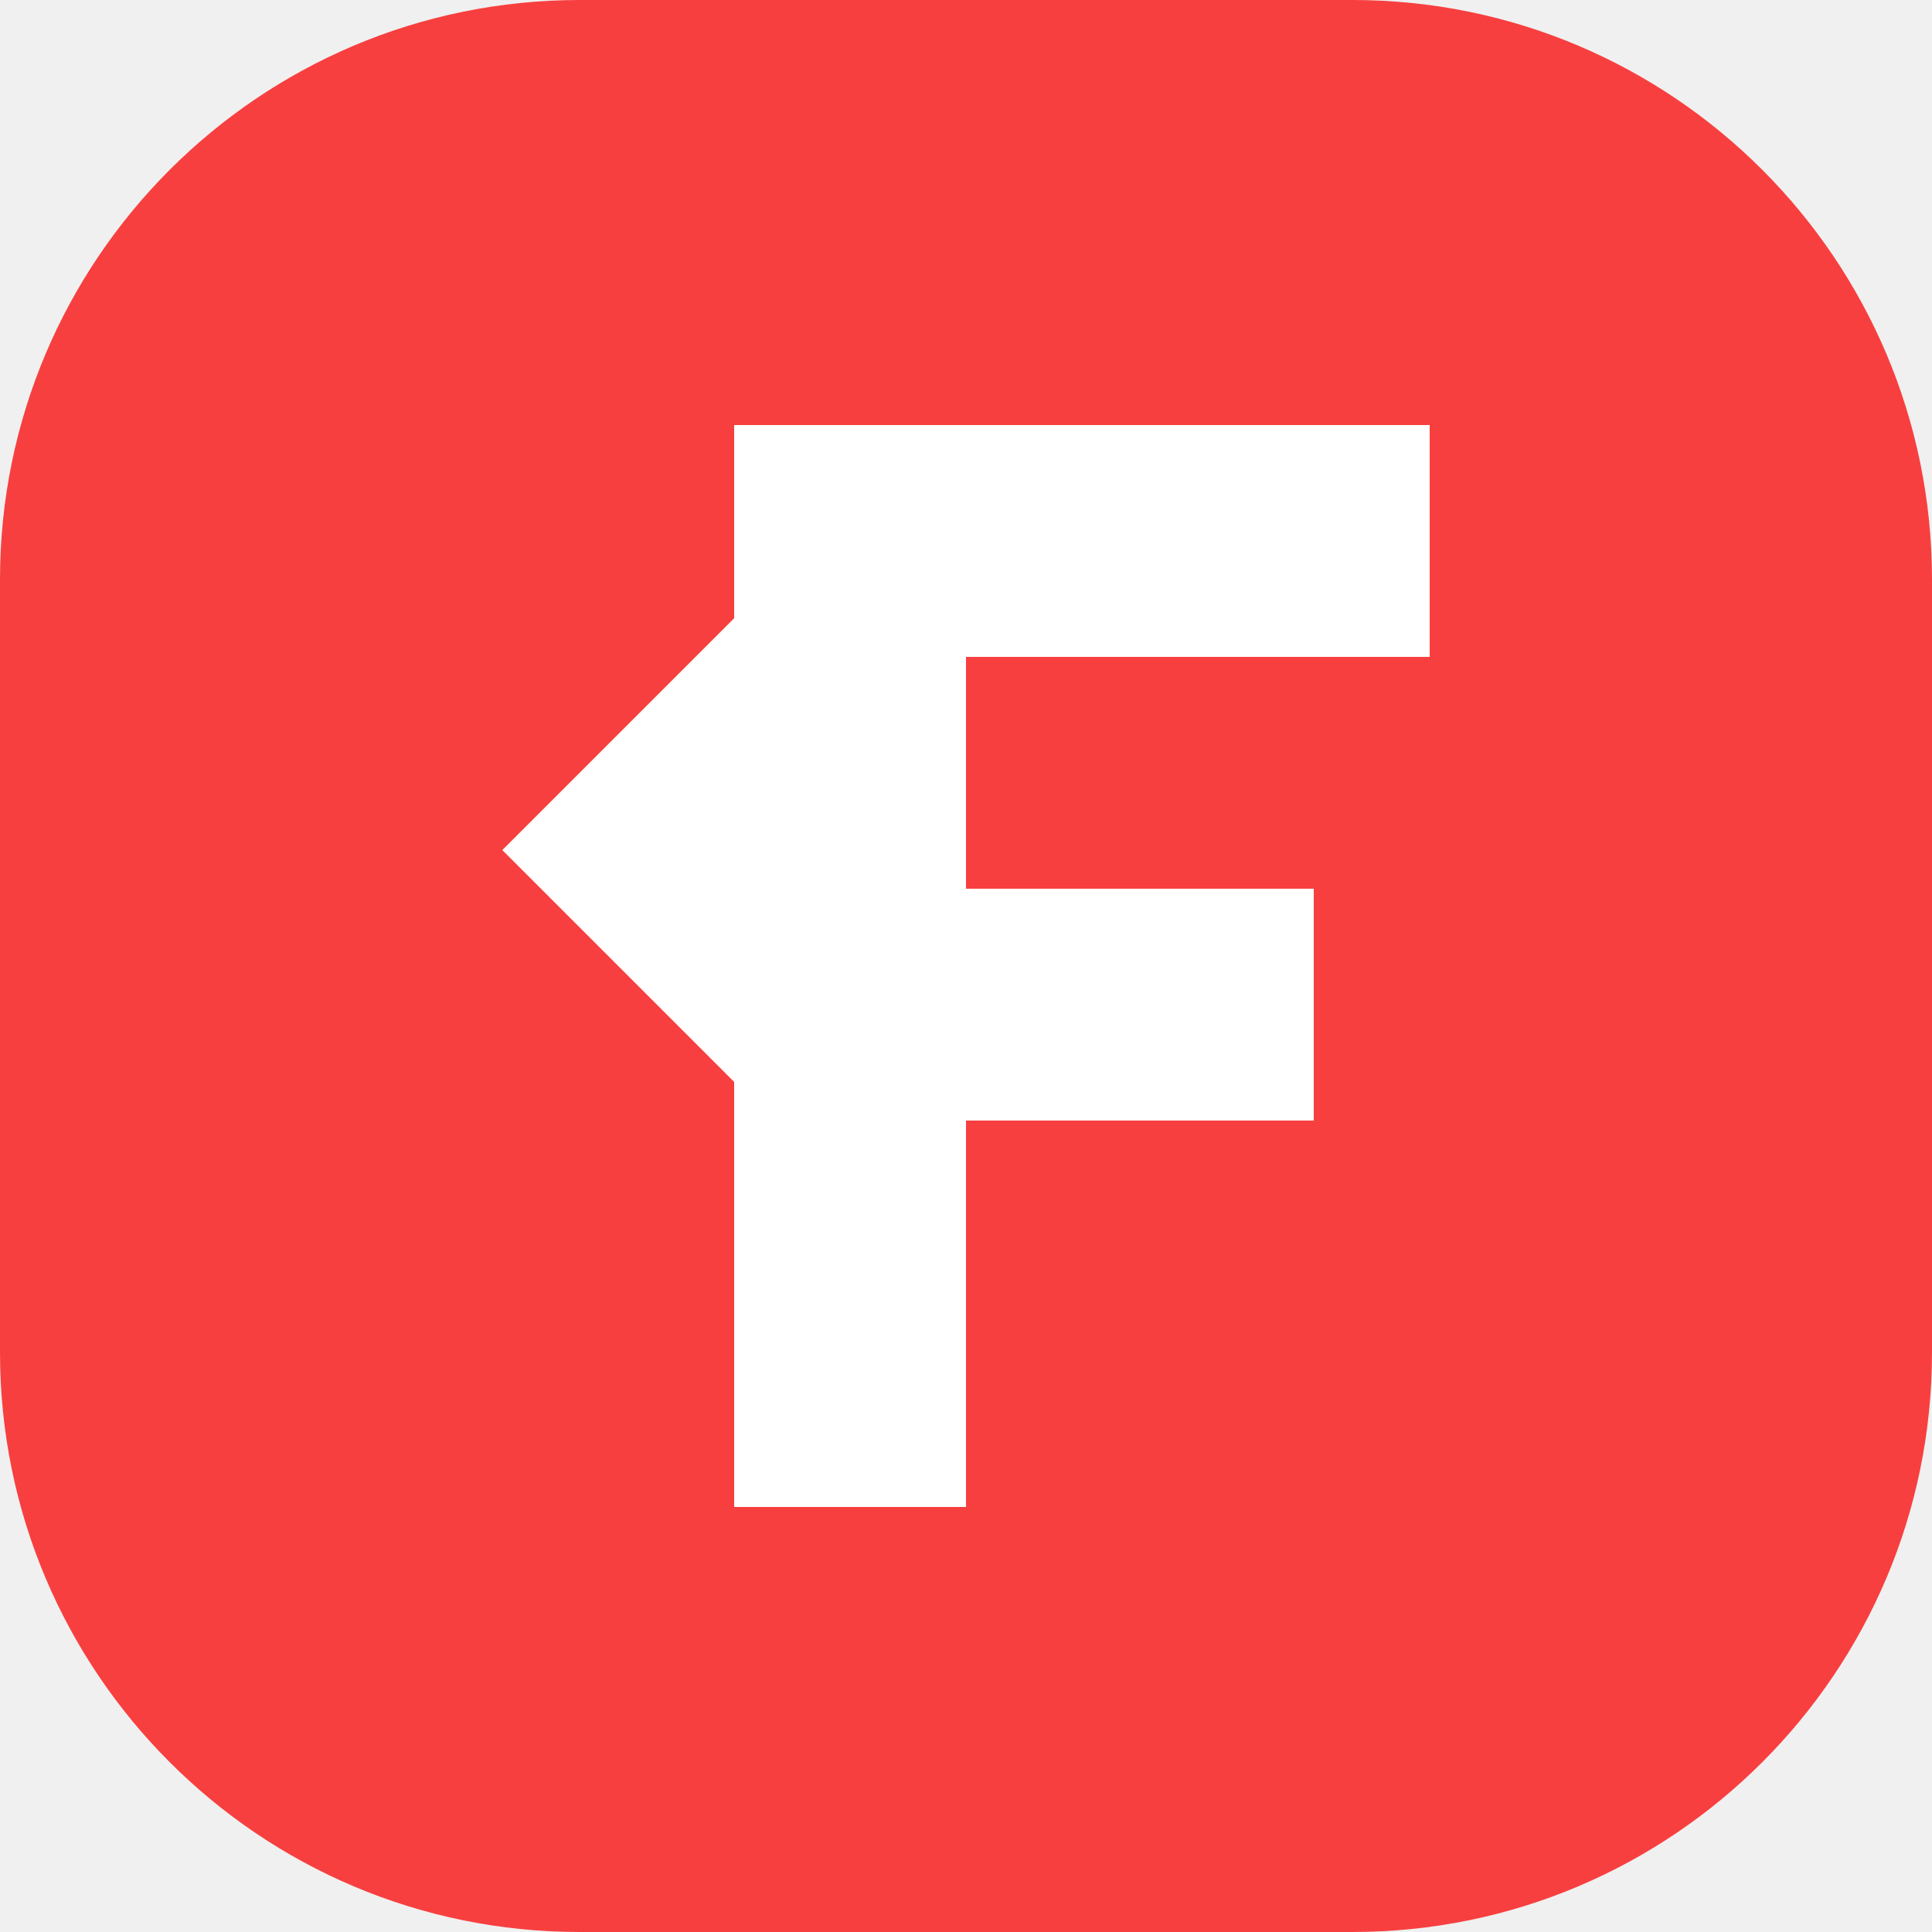
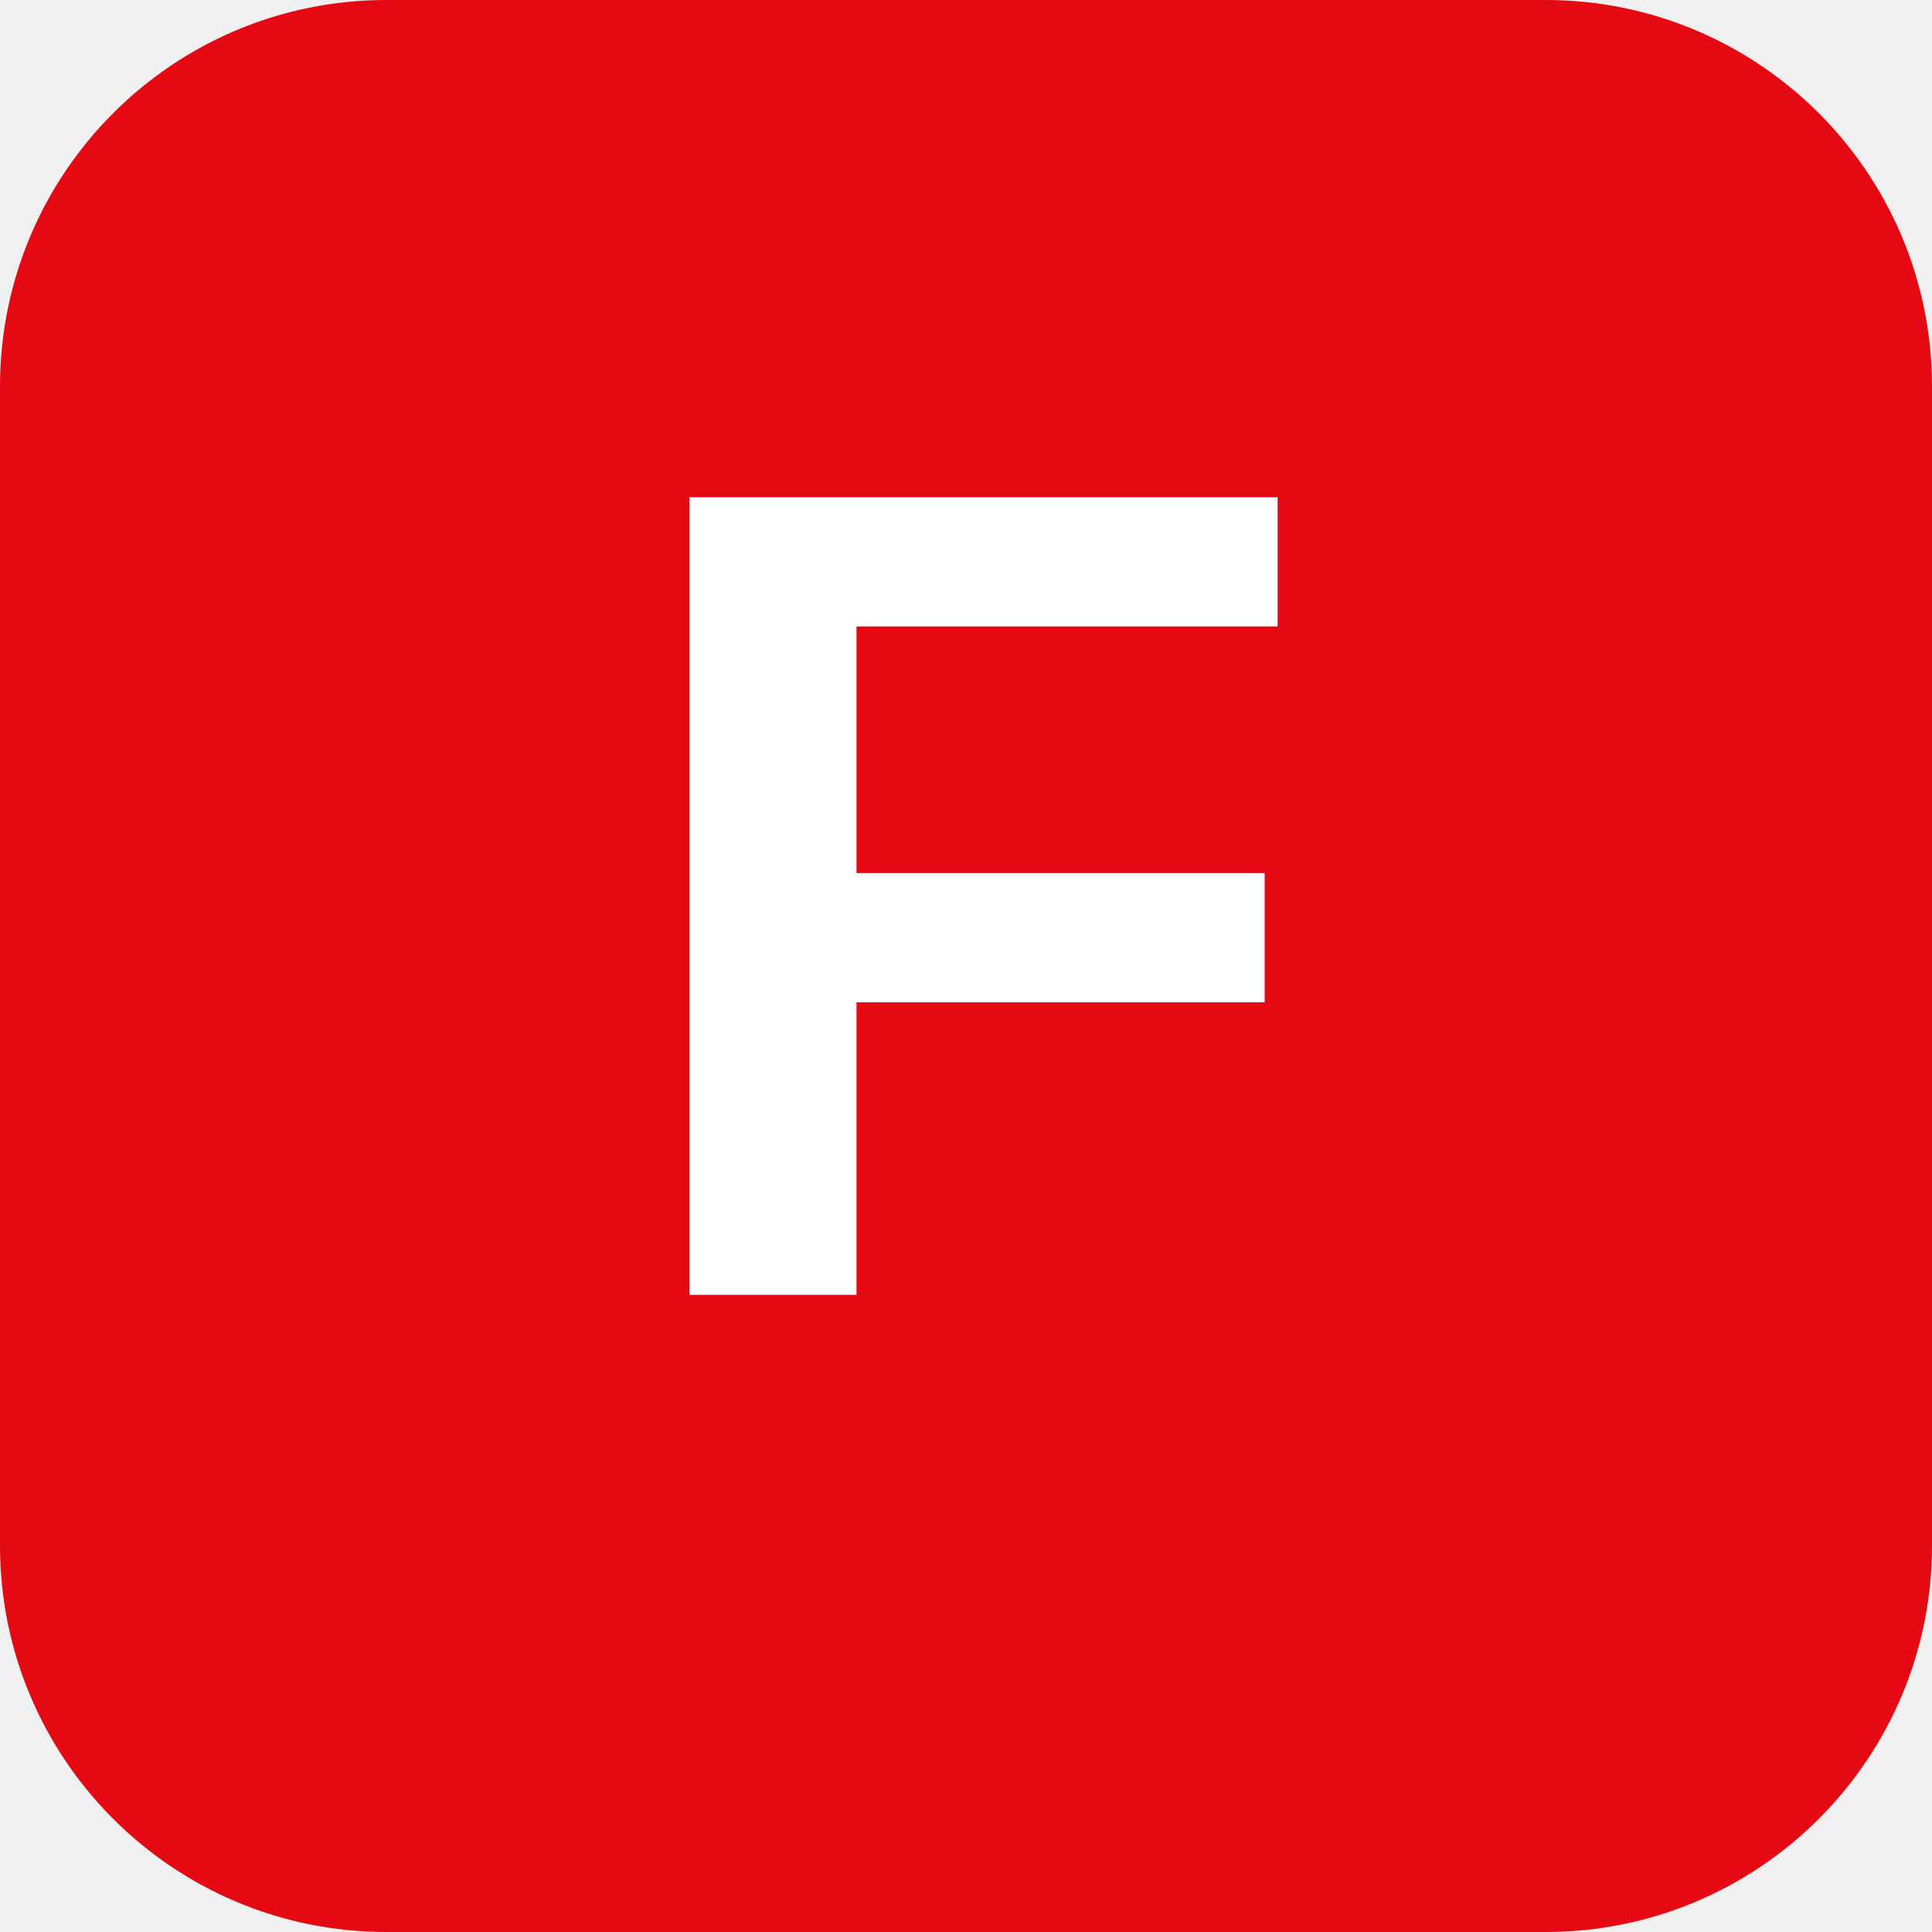
<svg xmlns="http://www.w3.org/2000/svg" viewBox="0 0 100 100">
-   <rect x="0" y="0" width="100" height="100" rx="30" fill="#f83f3f" />
-   <path d="M38 22 H74 V34 H50 V46 H68 V58 H50 V78 H38 Z" fill="white" />
-   <path d="M26 44 L38 56 L38 32 Z" fill="white" />
+   <rect width="100" height="100" rx="20" fill="#E50914" />
+   <text x="50%" y="50%" dominant-baseline="middle" text-anchor="middle" font-family="Arial, sans-serif" font-weight="900" font-size="60" fill="white">F</text>
</svg>
